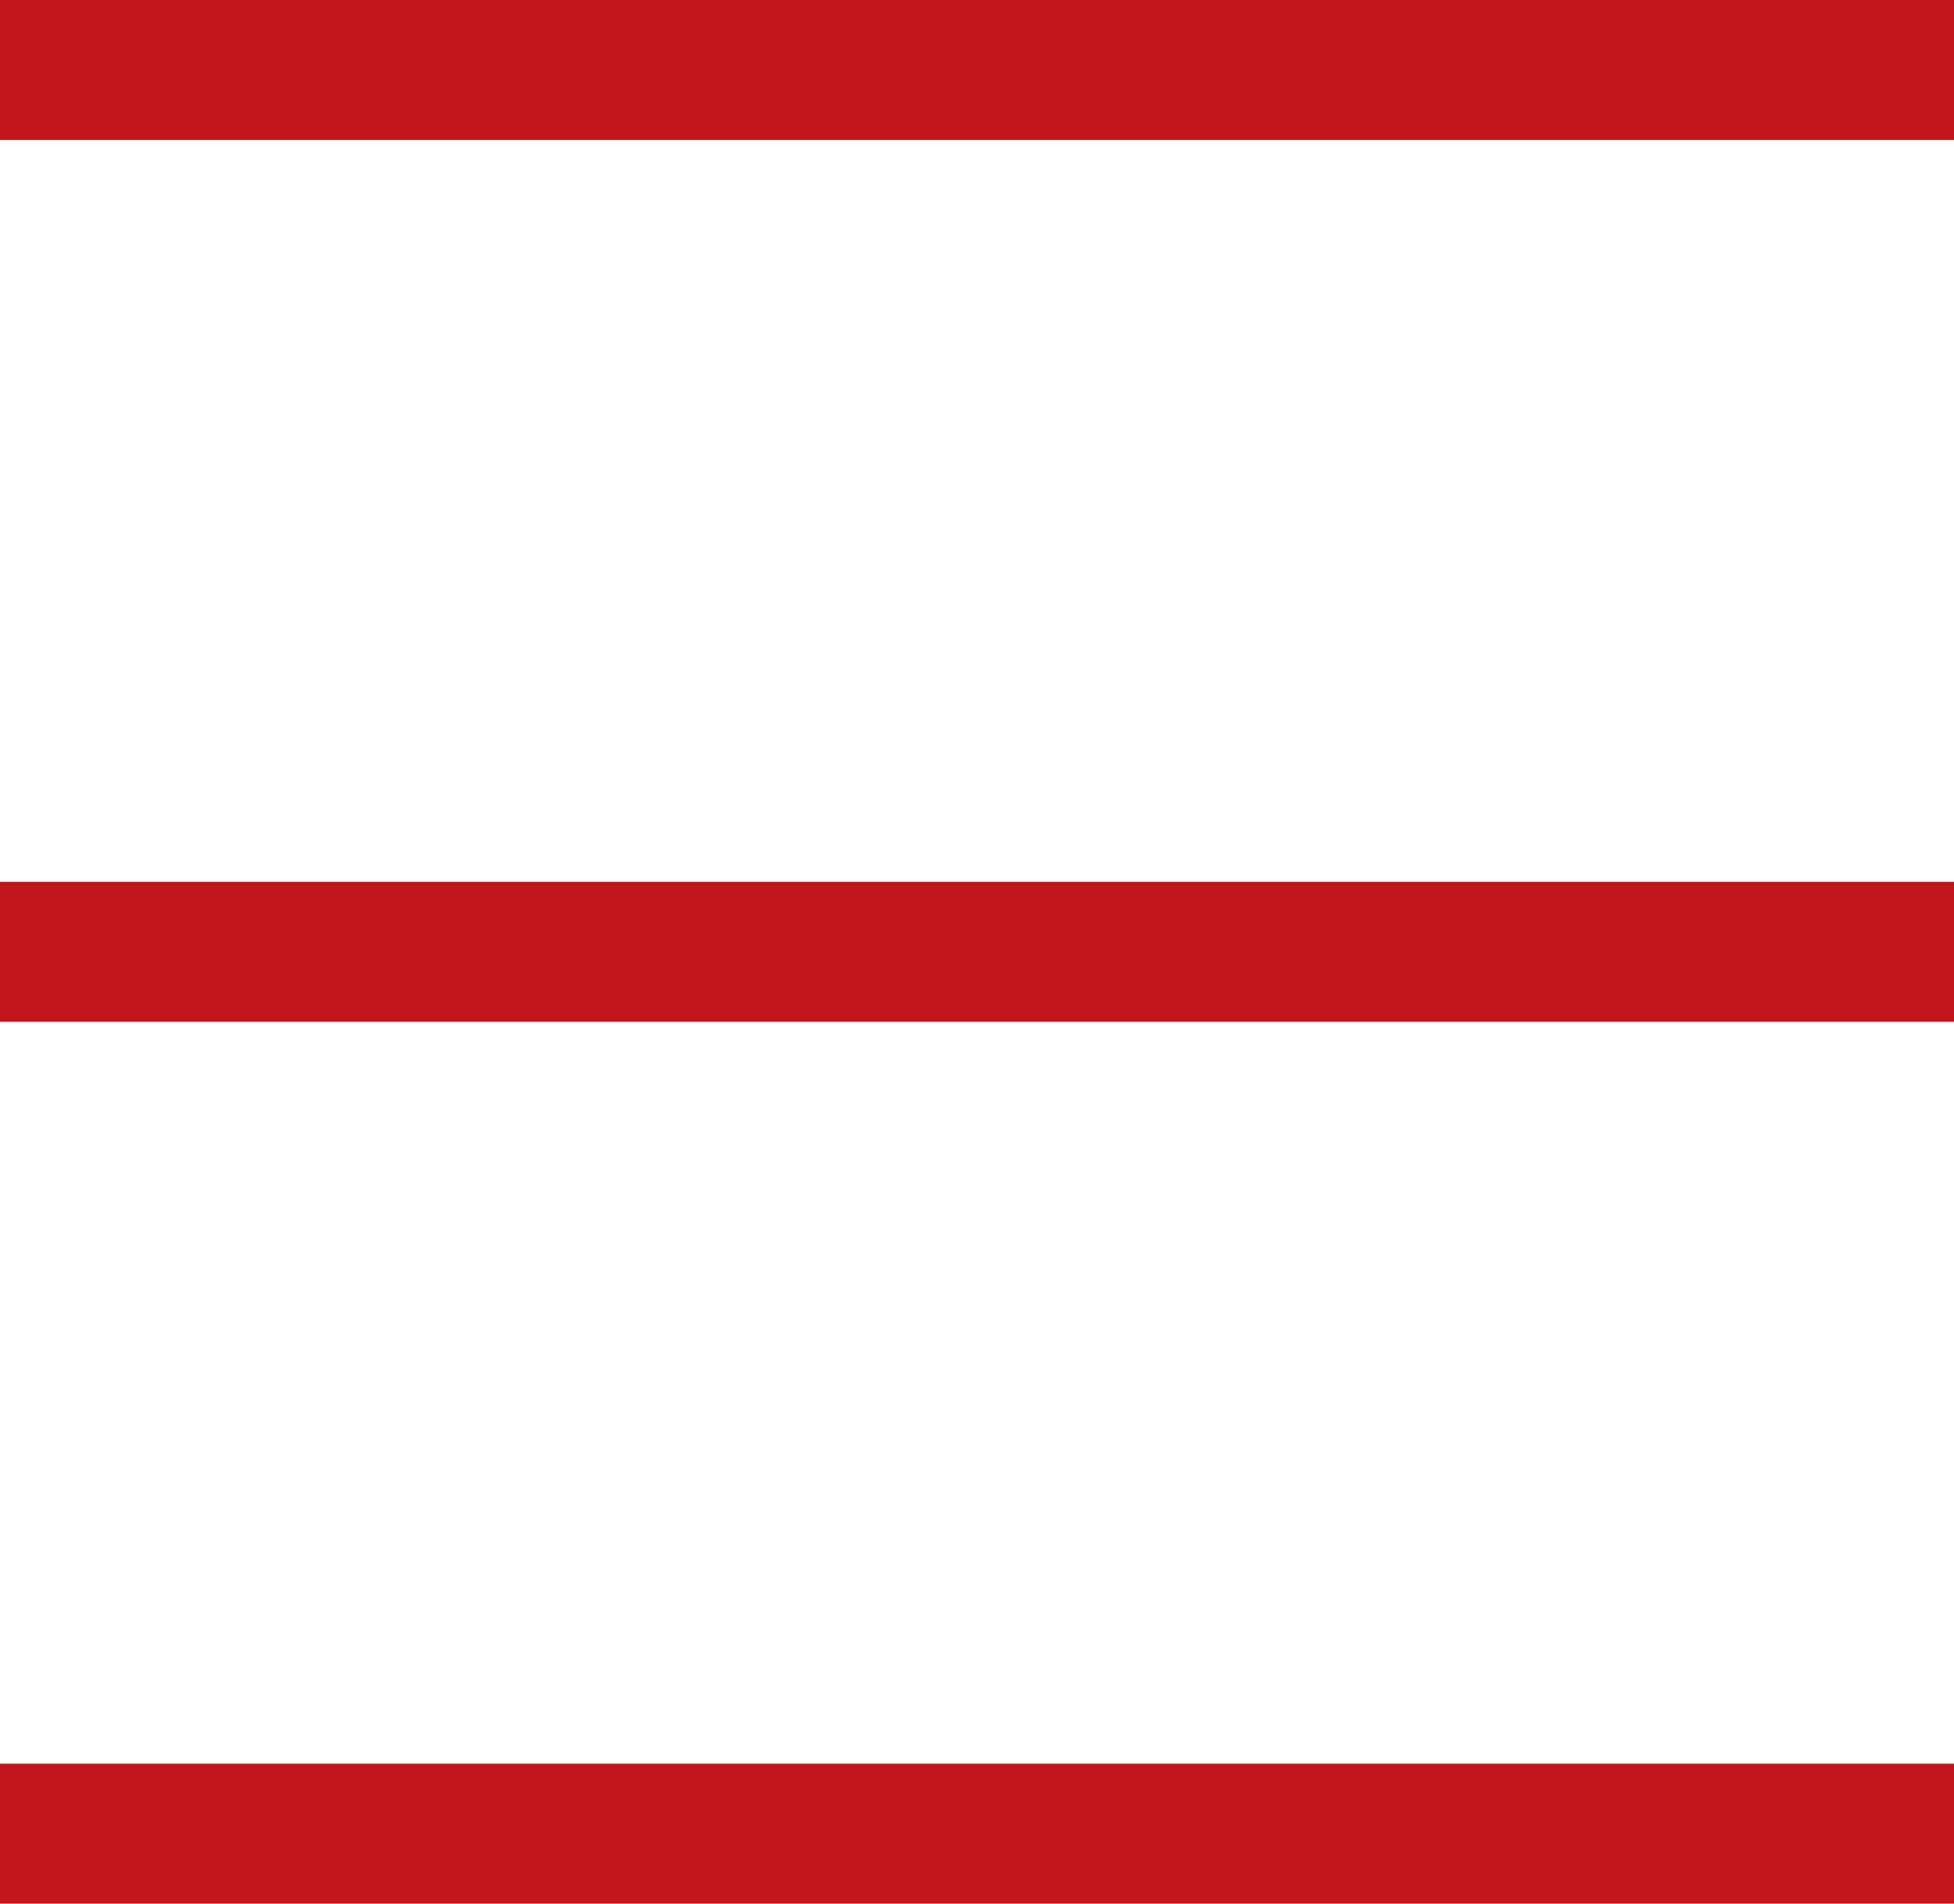
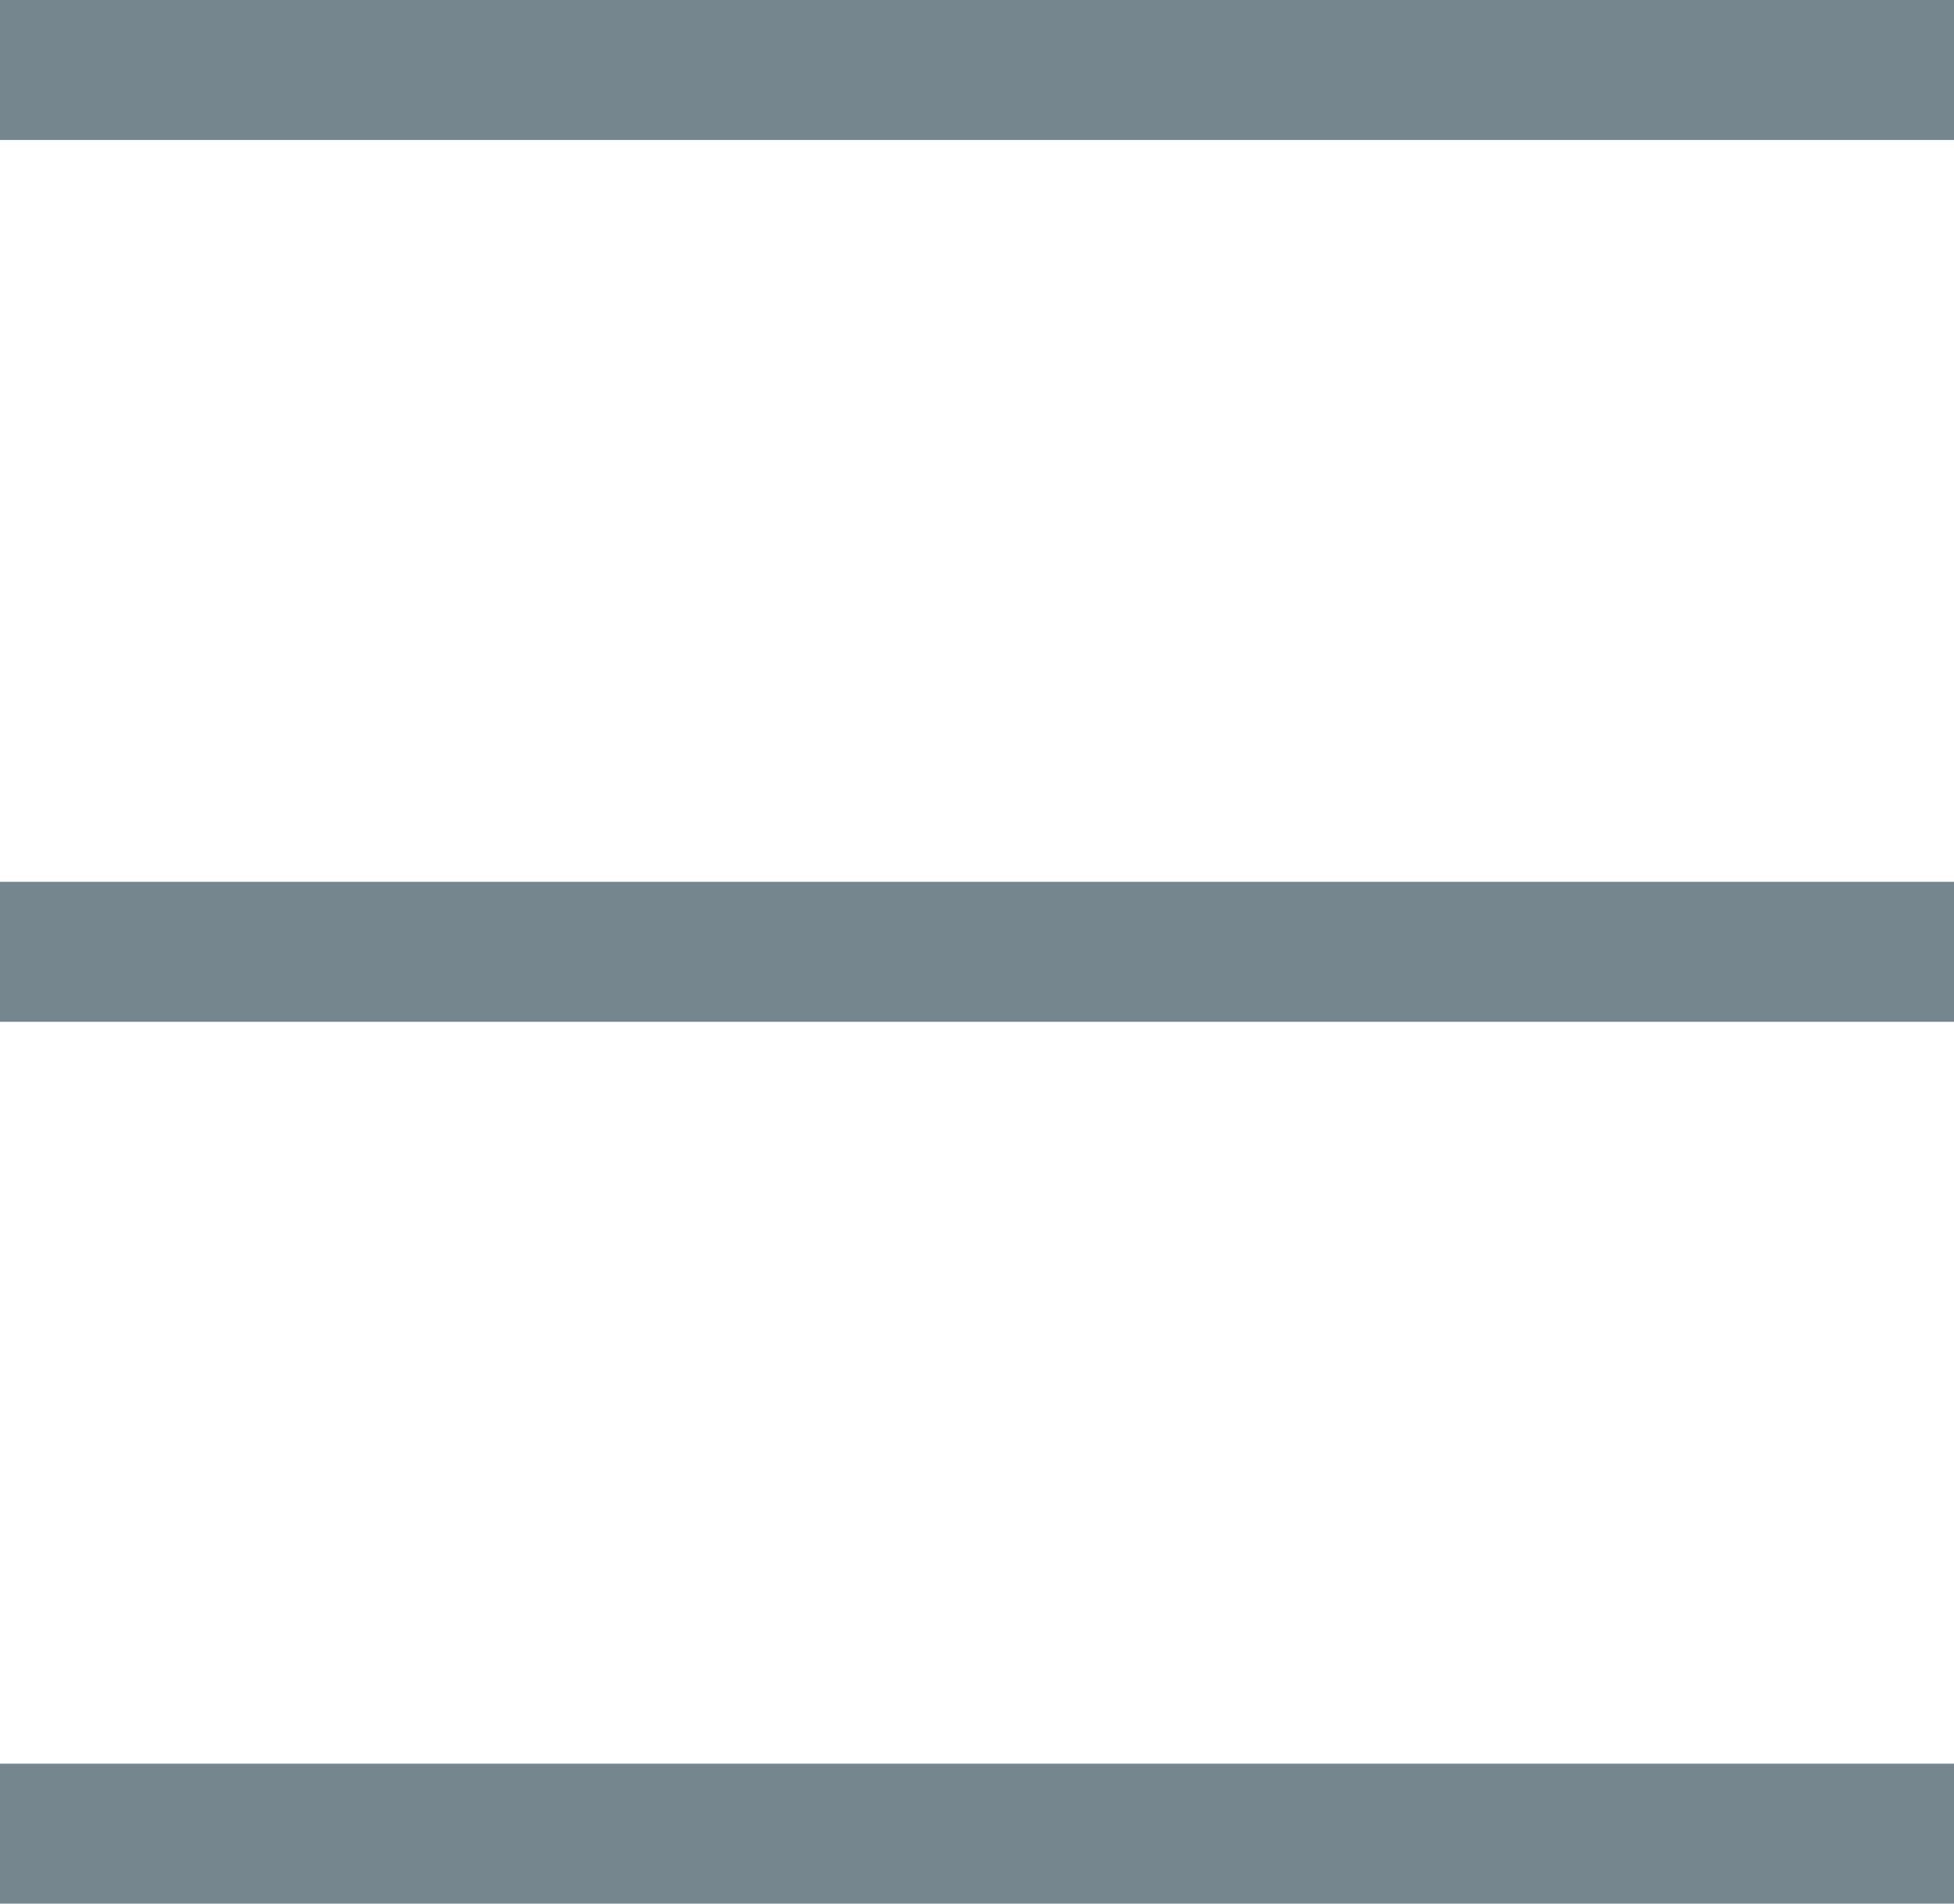
- <svg xmlns="http://www.w3.org/2000/svg" version="1.1" id="Ebene_1" x="0" y="0" viewBox="0 0 69.8 68" xml:space="preserve">
-   <style>.st0{fill:none;stroke:#c3161c;stroke-width:5;stroke-miterlimit:10}</style>
-   <g id="Ebene_1-2">
-     <path class="st0" d="M69.8 2.5H0M69.8 34H0M69.8 65.5H0" />
+ <svg xmlns="http://www.w3.org/2000/svg" viewBox="0 0 69.8 68">
+   <g fill="none" stroke="#76868f" stroke-miterlimit="10" stroke-width="5">
+     <path d="M69.8 2.5H0M69.8 34H0M69.8 65.5H0" />
  </g>
</svg>
